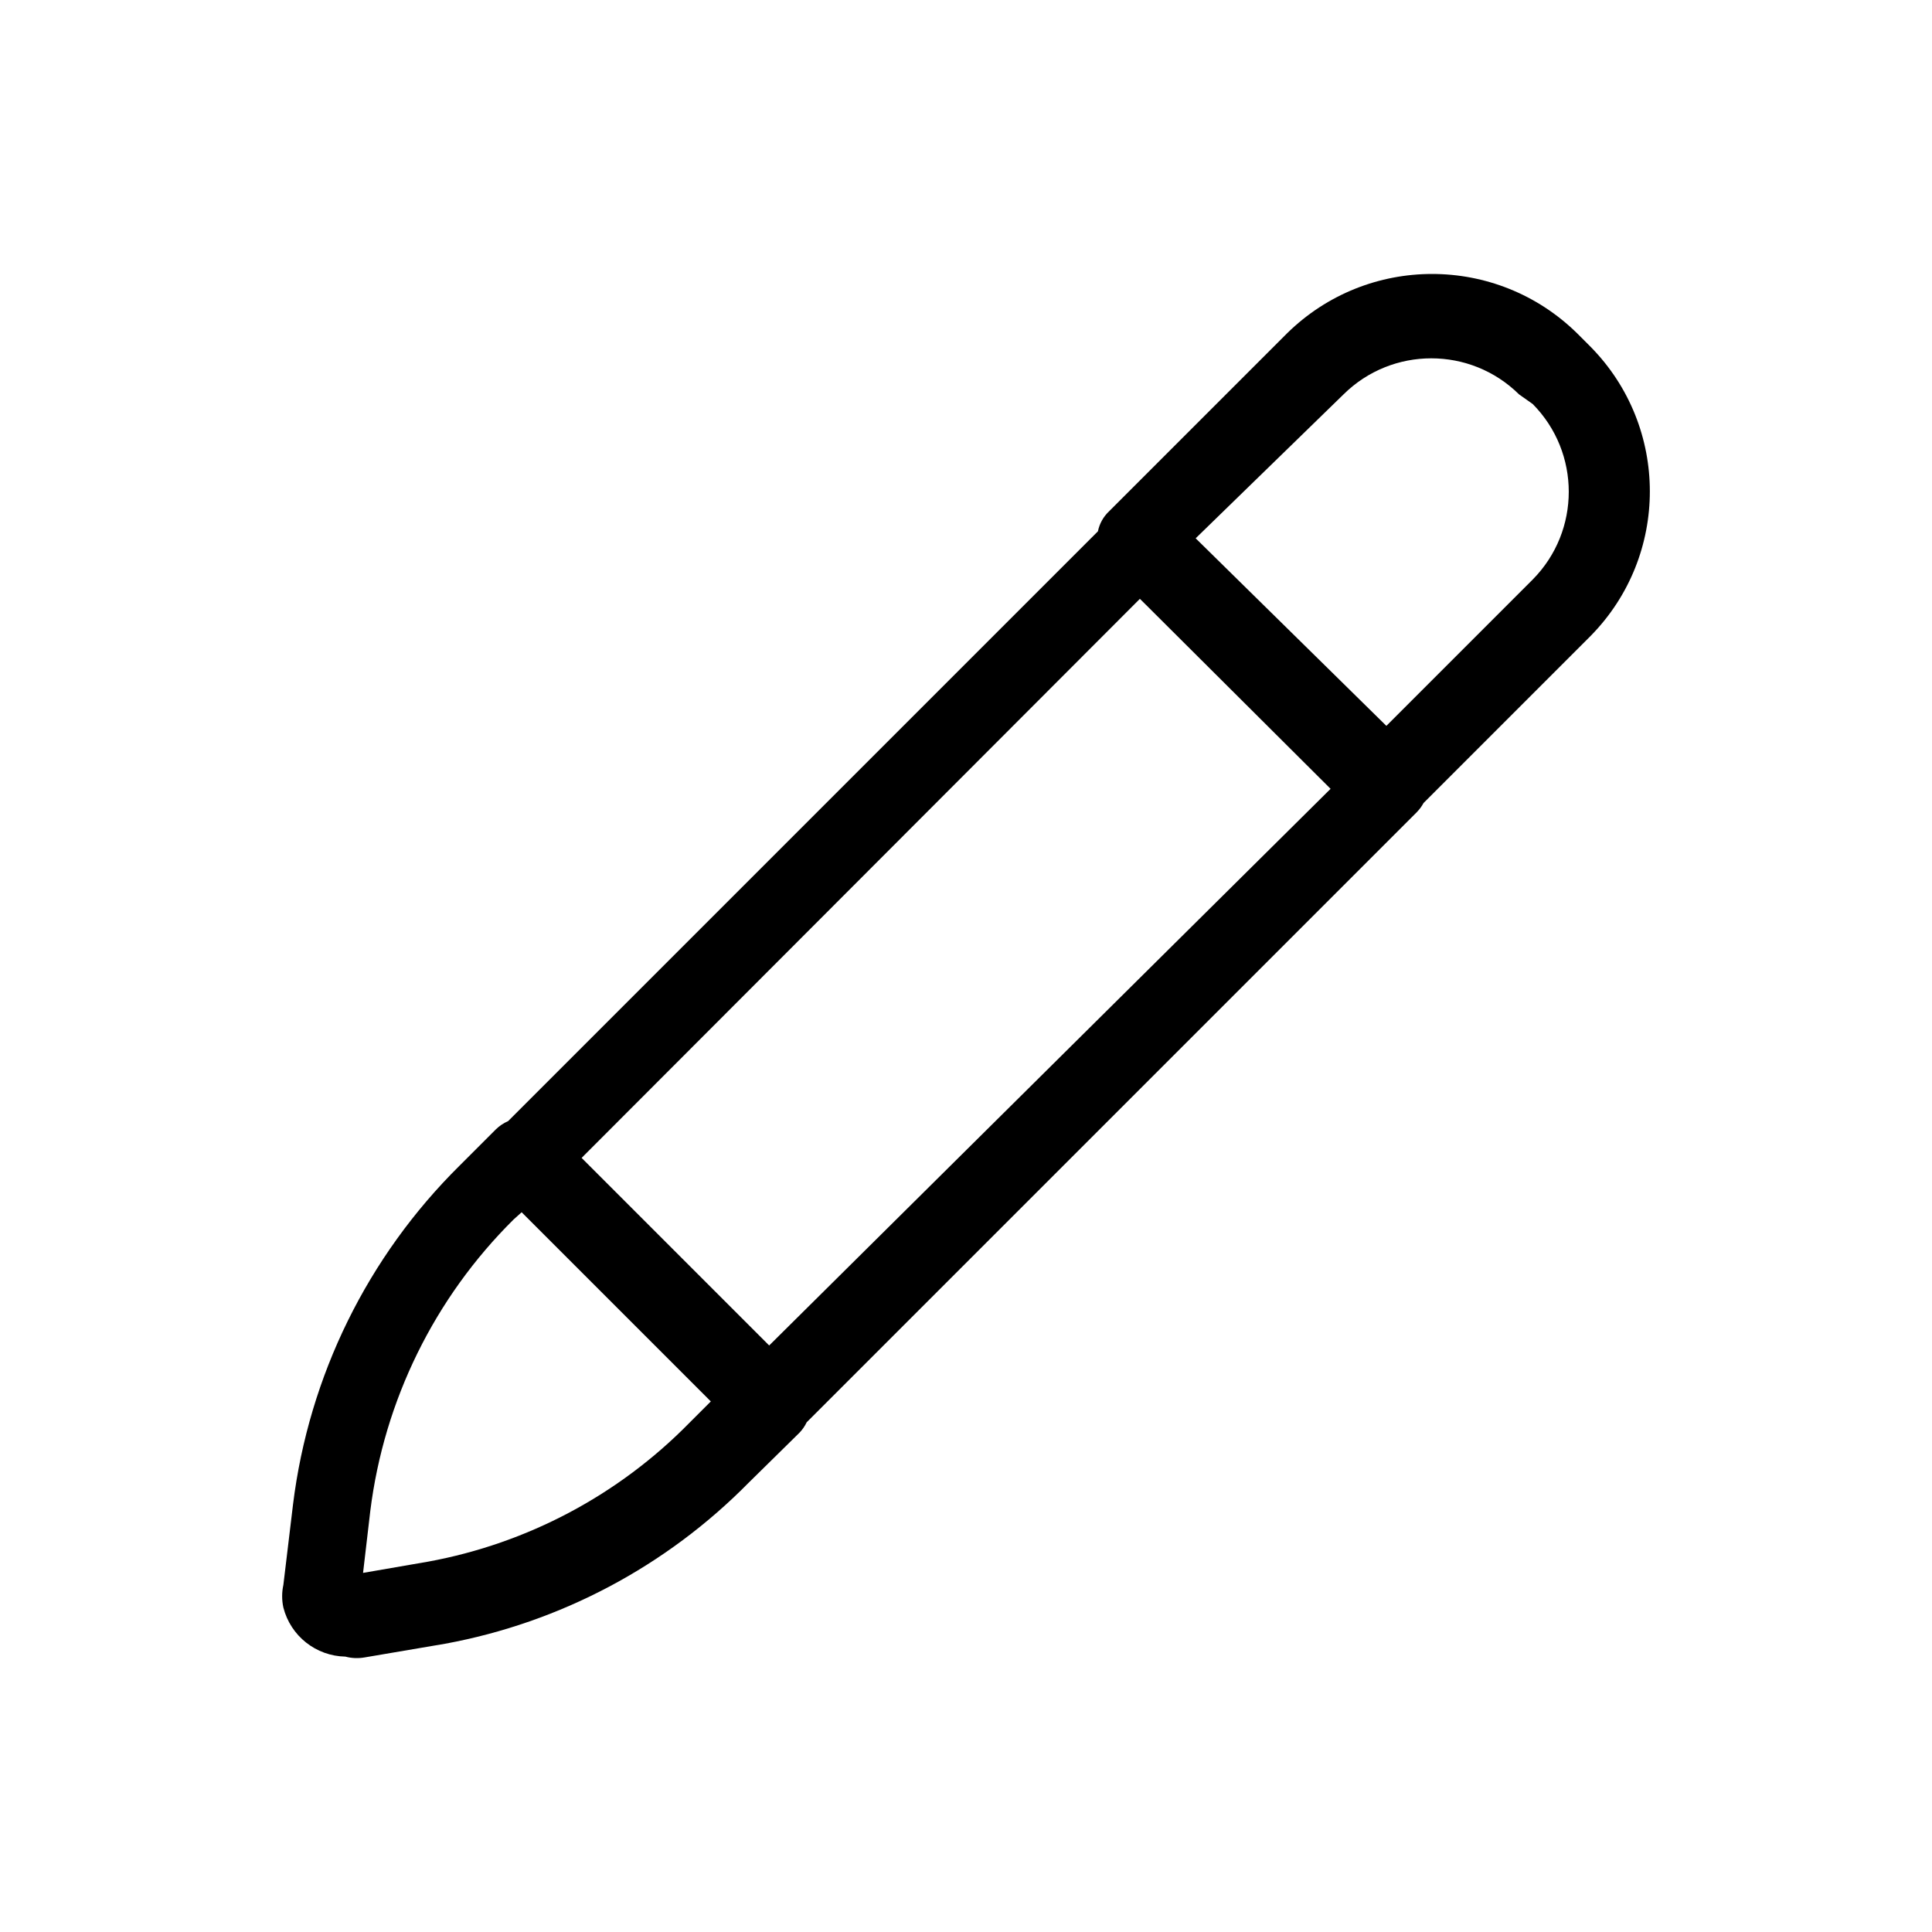
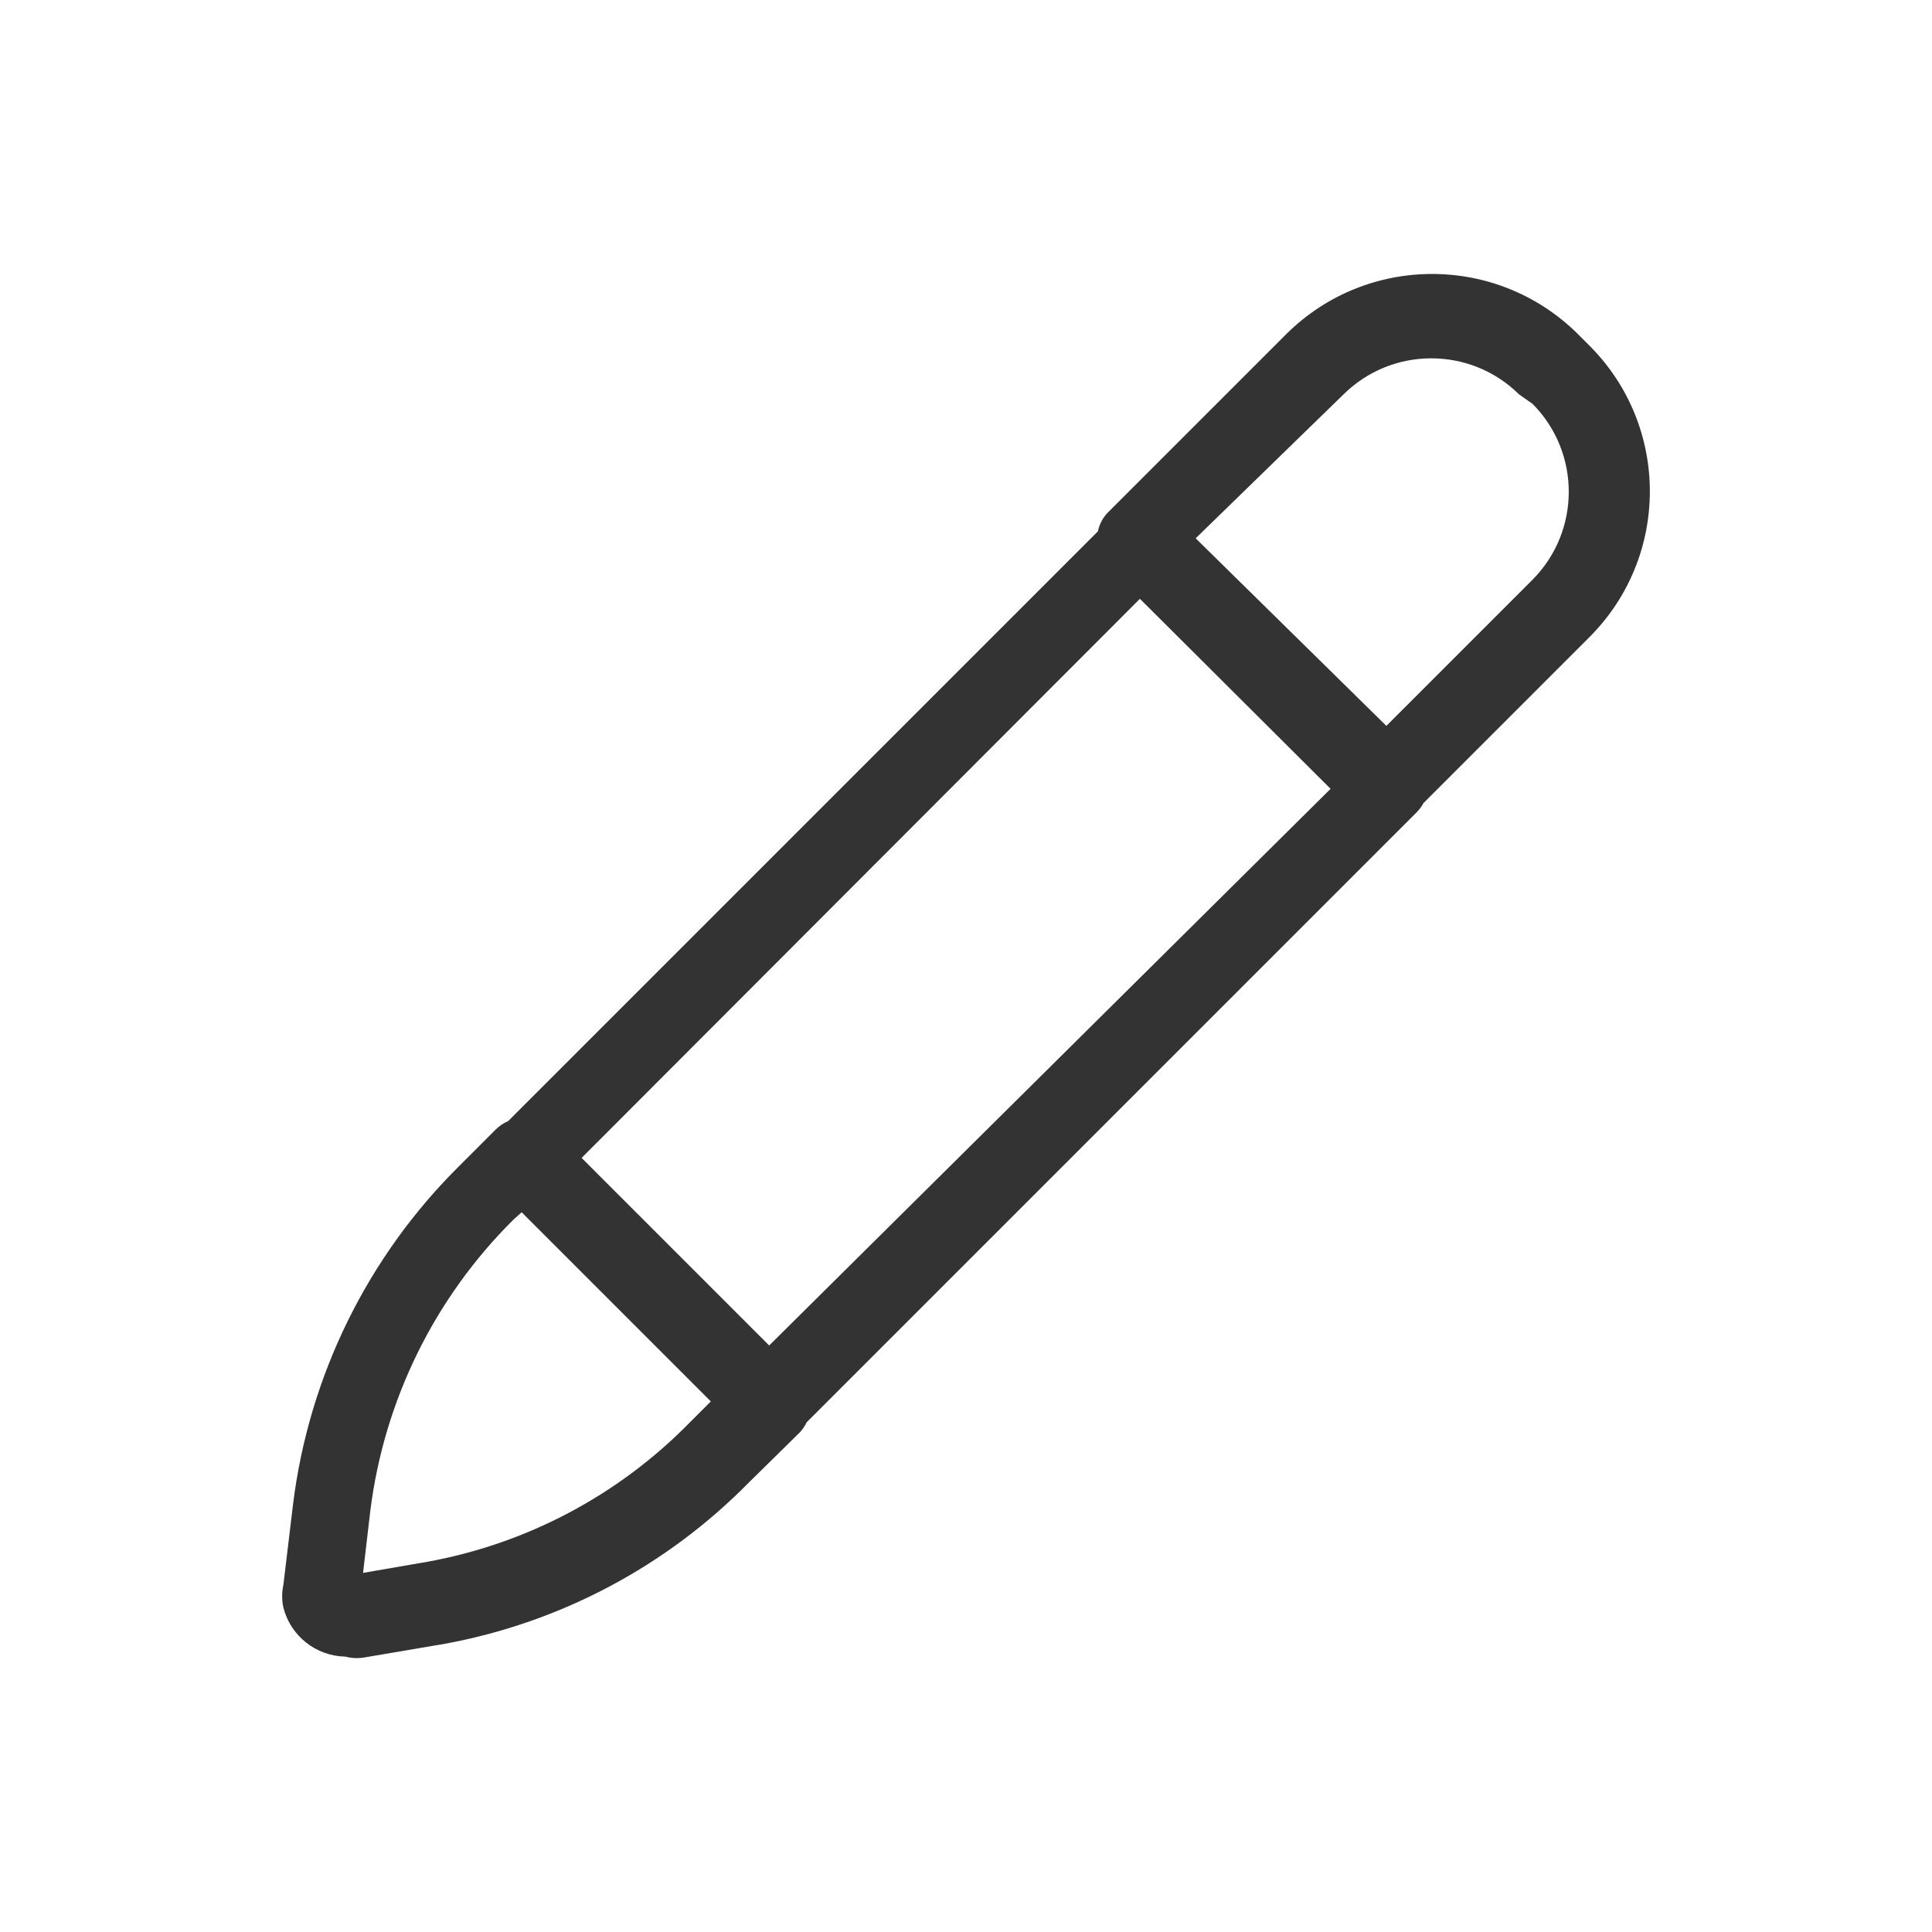
<svg xmlns="http://www.w3.org/2000/svg" viewBox="0 0 24 24">
-   <path d="M 17.6 10.089 L 10.021 17.668 C 9.998 17.716 9.968 17.76 9.93 17.799 L 9.3 18.419 C 8.278 19.457 6.962 20.155 5.53 20.419 L 4.53 20.589 C 4.45 20.603 4.368 20.6 4.29 20.579 C 3.925 20.572 3.61 20.323 3.52 19.969 C 3.5 19.877 3.5 19.781 3.52 19.689 L 3.64 18.689 C 3.837 17.093 4.566 15.61 5.71 14.479 L 6.16 14.029 C 6.205 13.985 6.257 13.951 6.312 13.927 L 13.639 6.6 C 13.658 6.504 13.708 6.416 13.78 6.349 L 15.99 4.139 C 16.99 3.158 18.59 3.158 19.59 4.139 L 19.76 4.309 C 20.74 5.305 20.74 6.903 19.76 7.899 L 17.684 9.975 C 17.662 10.016 17.634 10.054 17.6 10.089 Z M 14.16 7.439 L 7.225 14.384 L 9.555 16.714 L 16.529 9.799 L 14.23 7.508 Z M 6.48 15.059 L 6.38 15.149 C 5.398 16.122 4.771 17.397 4.6 18.769 L 4.51 19.539 L 5.32 19.399 C 6.551 19.173 7.683 18.572 8.56 17.679 L 8.83 17.409 Z M 19.04 7.199 C 19.637 6.595 19.637 5.623 19.04 5.019 L 18.87 4.899 C 18.266 4.302 17.294 4.302 16.69 4.899 L 14.853 6.687 L 17.222 9.017 Z" />
+   <path fill="#333" d="M 17.6 10.089 L 10.021 17.668 C 9.998 17.716 9.968 17.76 9.93 17.799 L 9.3 18.419 C 8.278 19.457 6.962 20.155 5.53 20.419 L 4.53 20.589 C 4.45 20.603 4.368 20.6 4.29 20.579 C 3.925 20.572 3.61 20.323 3.52 19.969 C 3.5 19.877 3.5 19.781 3.52 19.689 L 3.64 18.689 C 3.837 17.093 4.566 15.61 5.71 14.479 L 6.16 14.029 C 6.205 13.985 6.257 13.951 6.312 13.927 L 13.639 6.6 C 13.658 6.504 13.708 6.416 13.78 6.349 L 15.99 4.139 C 16.99 3.158 18.59 3.158 19.59 4.139 L 19.76 4.309 C 20.74 5.305 20.74 6.903 19.76 7.899 L 17.684 9.975 C 17.662 10.016 17.634 10.054 17.6 10.089 Z M 14.16 7.439 L 7.225 14.384 L 9.555 16.714 L 16.529 9.799 L 14.23 7.508 Z M 6.48 15.059 L 6.38 15.149 C 5.398 16.122 4.771 17.397 4.6 18.769 L 4.51 19.539 L 5.32 19.399 C 6.551 19.173 7.683 18.572 8.56 17.679 L 8.83 17.409 Z M 19.04 7.199 C 19.637 6.595 19.637 5.623 19.04 5.019 L 18.87 4.899 C 18.266 4.302 17.294 4.302 16.69 4.899 L 14.853 6.687 L 17.222 9.017 Z" />
</svg>
